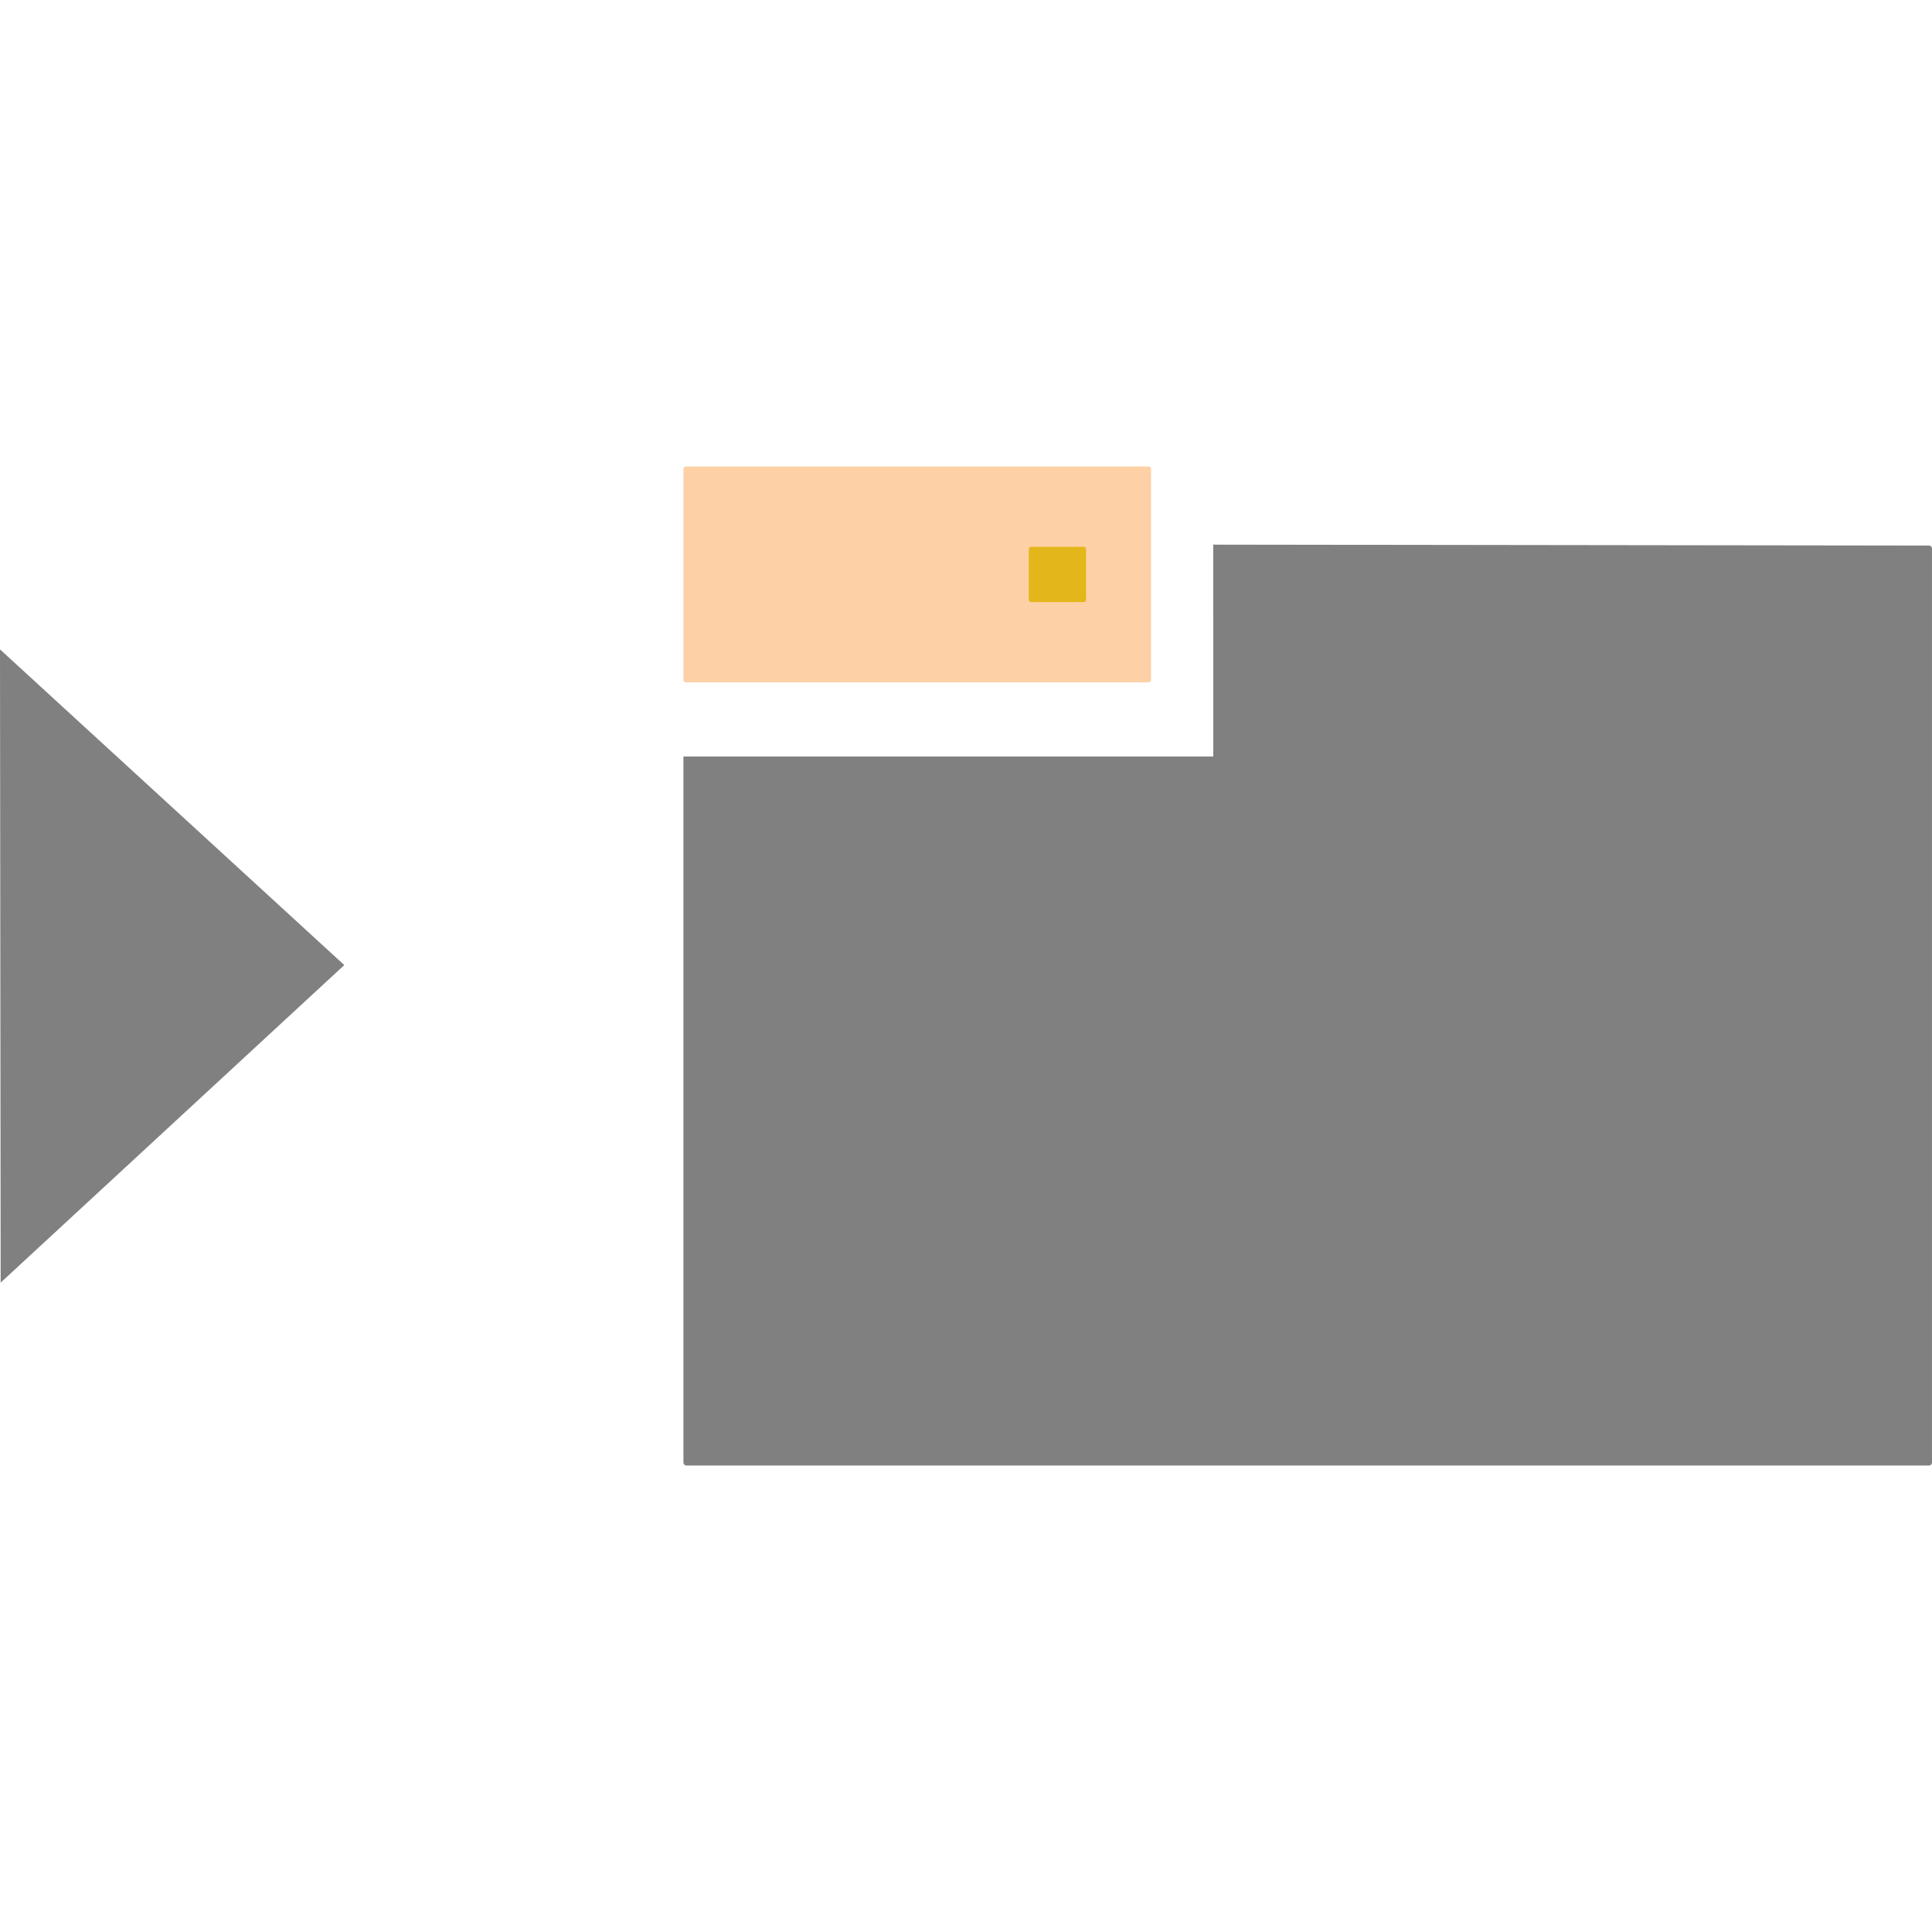
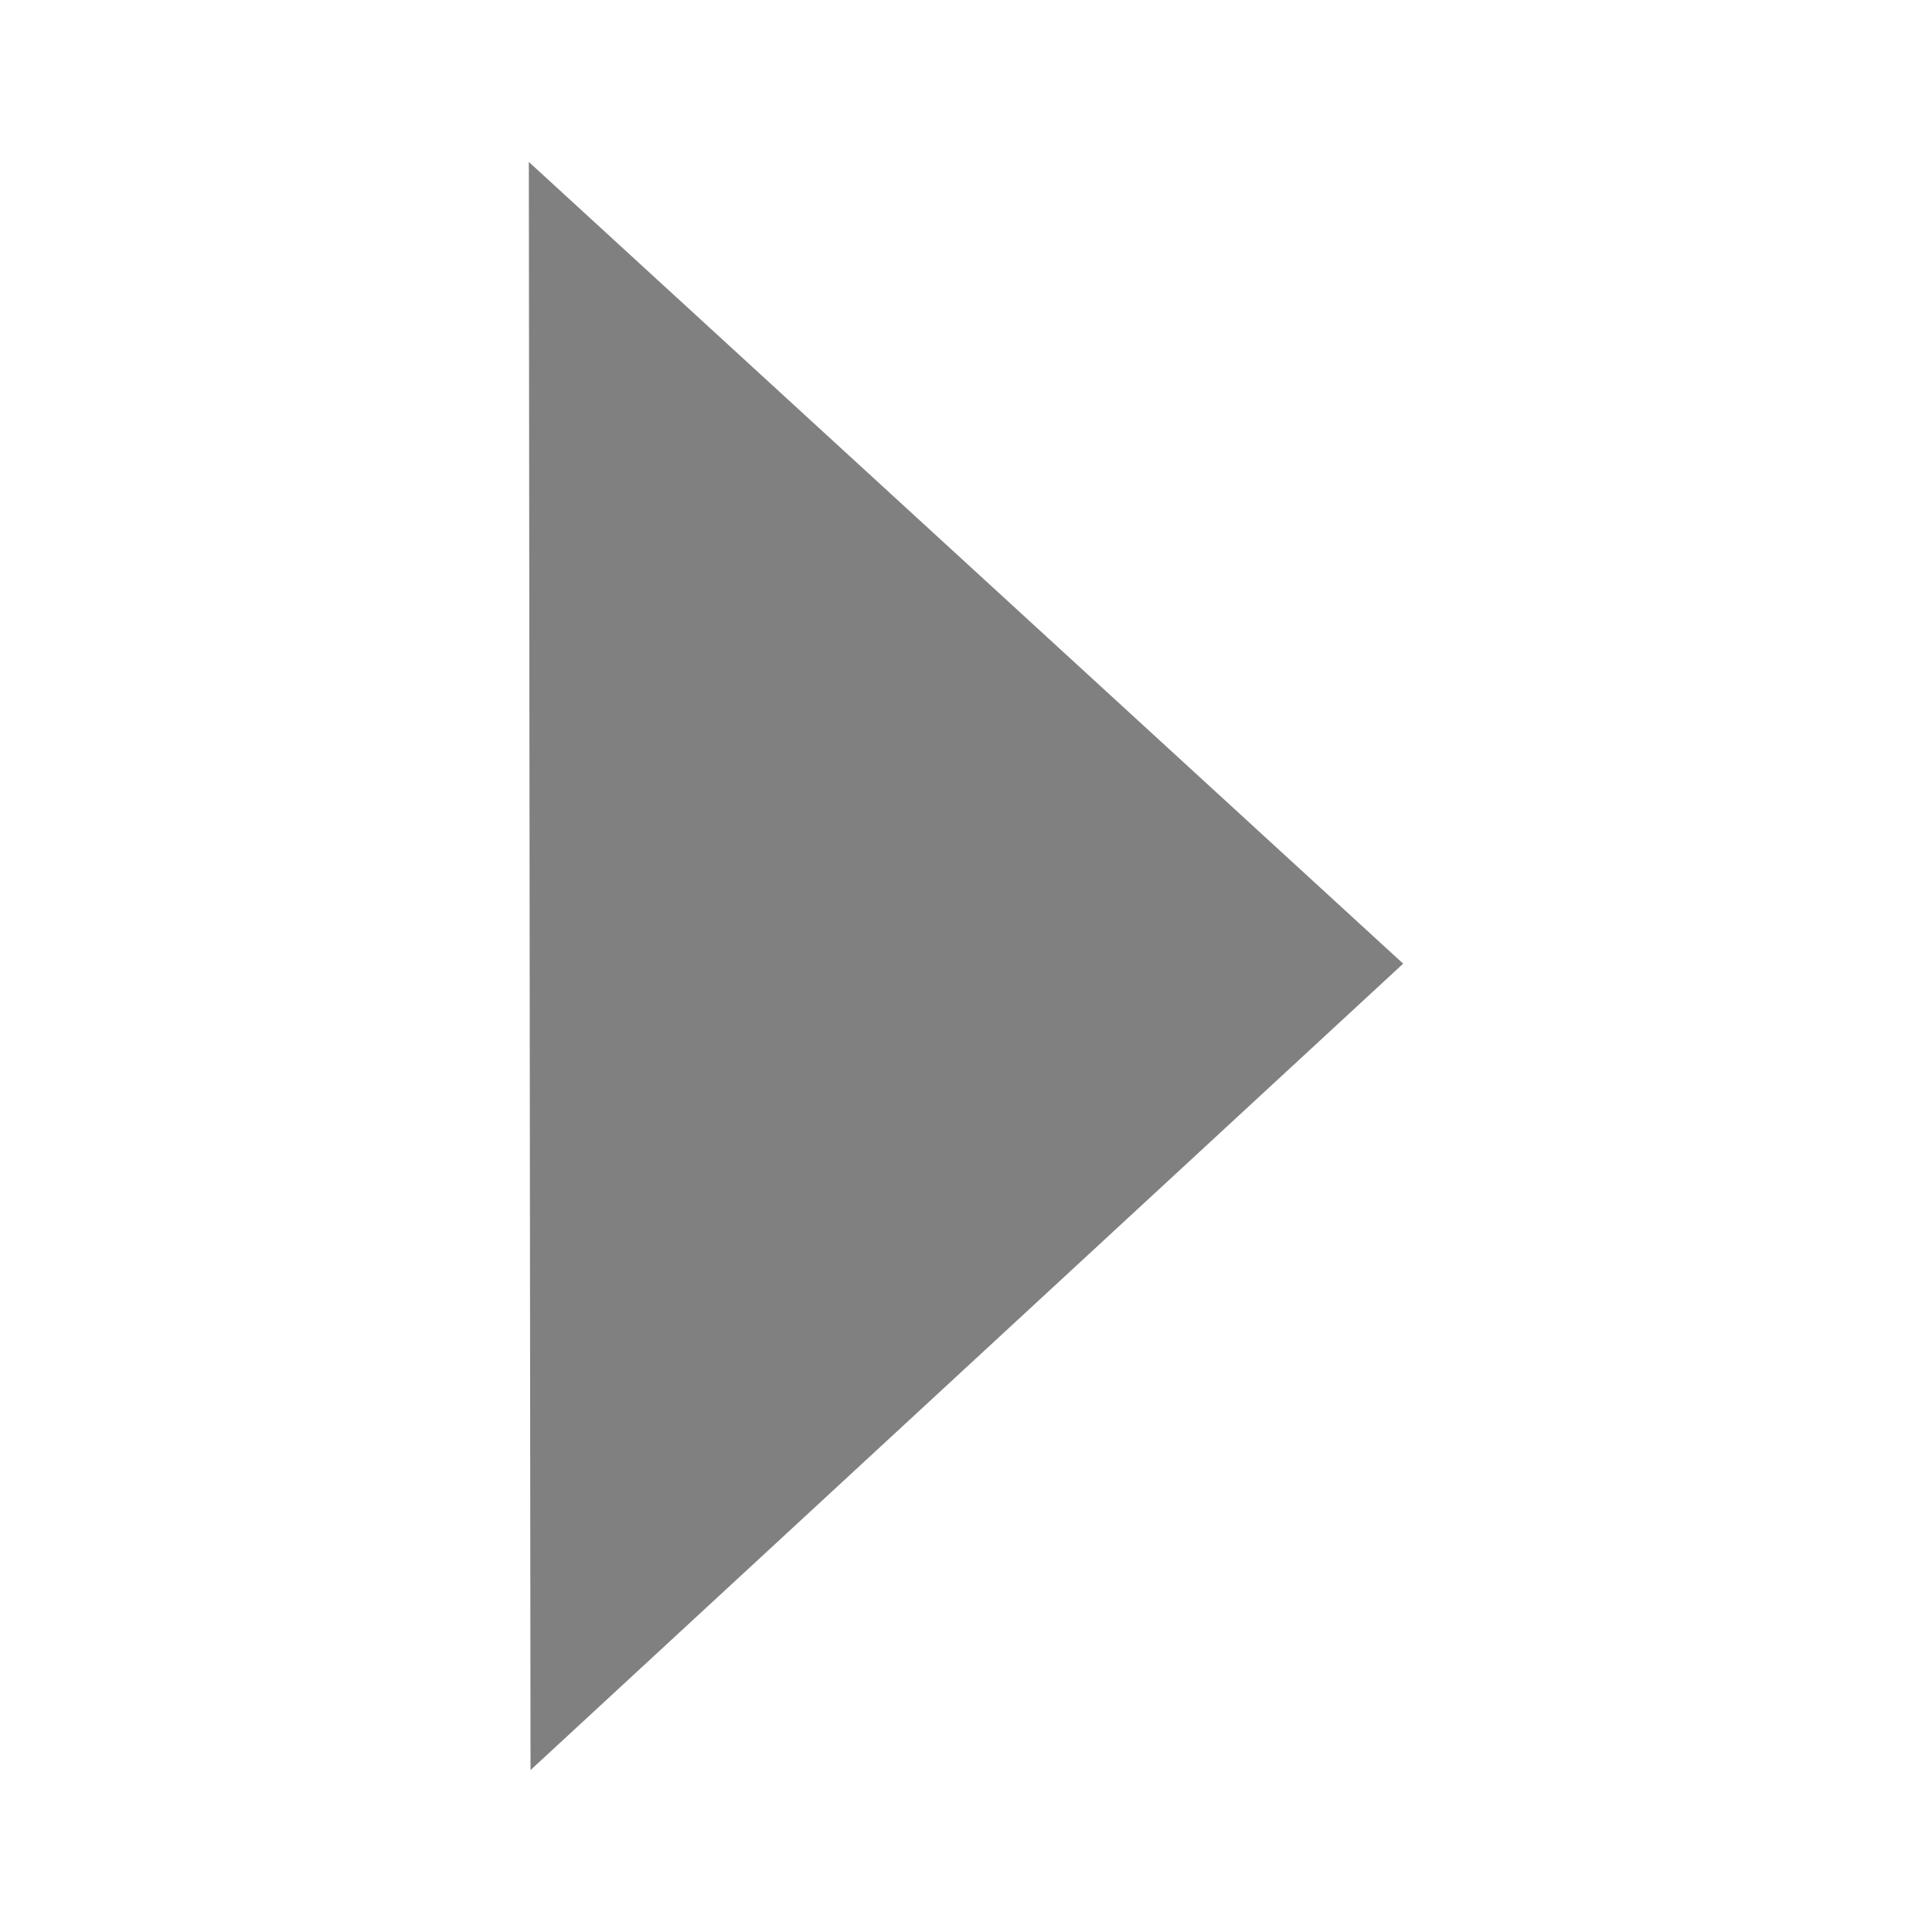
<svg xmlns="http://www.w3.org/2000/svg" height="1e3" width="1e3" version="1.1" viewBox="0 0 1000 1000">
-   <g stroke-width=".749" transform="matrix(.93766 0 0 .93766 114 28.062)">
-     <path fill="#808080" d="m548.13 270.72 395.15 0.52 0.63 0.127 0.514 0.346 0.346 0.514 0.127 0.63v504.58c0 0.895-0.721 1.616-1.616 1.616h-685.98l-0.63-0.127-0.514-0.346-0.346-0.514-0.127-0.63v-389.75h292.45z" />
-     <path fill="#fdd1a5" d="m257 227.58h255.51c0.728 0 1.314 0.586 1.314 1.314v116.53c0 0.728-0.586 1.314-1.314 1.314h-255.51c-0.728 0-1.314-0.586-1.314-1.314v-116.52c0-0.728 0.586-1.314 1.314-1.314z" />
-     <path fill="#e3b61b" d="m447.63 271.91h28.98c0.728 0 1.314 0.586 1.314 1.314v27.88c0 0.728-0.586 1.314-1.314 1.314h-28.98c-0.728 0-1.314-0.586-1.314-1.314v-27.88c0-0.728 0.586-1.314 1.314-1.314z" />
-   </g>
-   <path d="m382.14 499.36-381.4 221.06-0.74-440.84z" transform="matrix(.46632 0 0 .74348 -3.9594e-7 128.26)" fill="#808080" />
+   <path stroke-width="1.495" fill="#808080" d="m726.28 498.79-451.68 417.39-0.88-832.36z" />
</svg>
